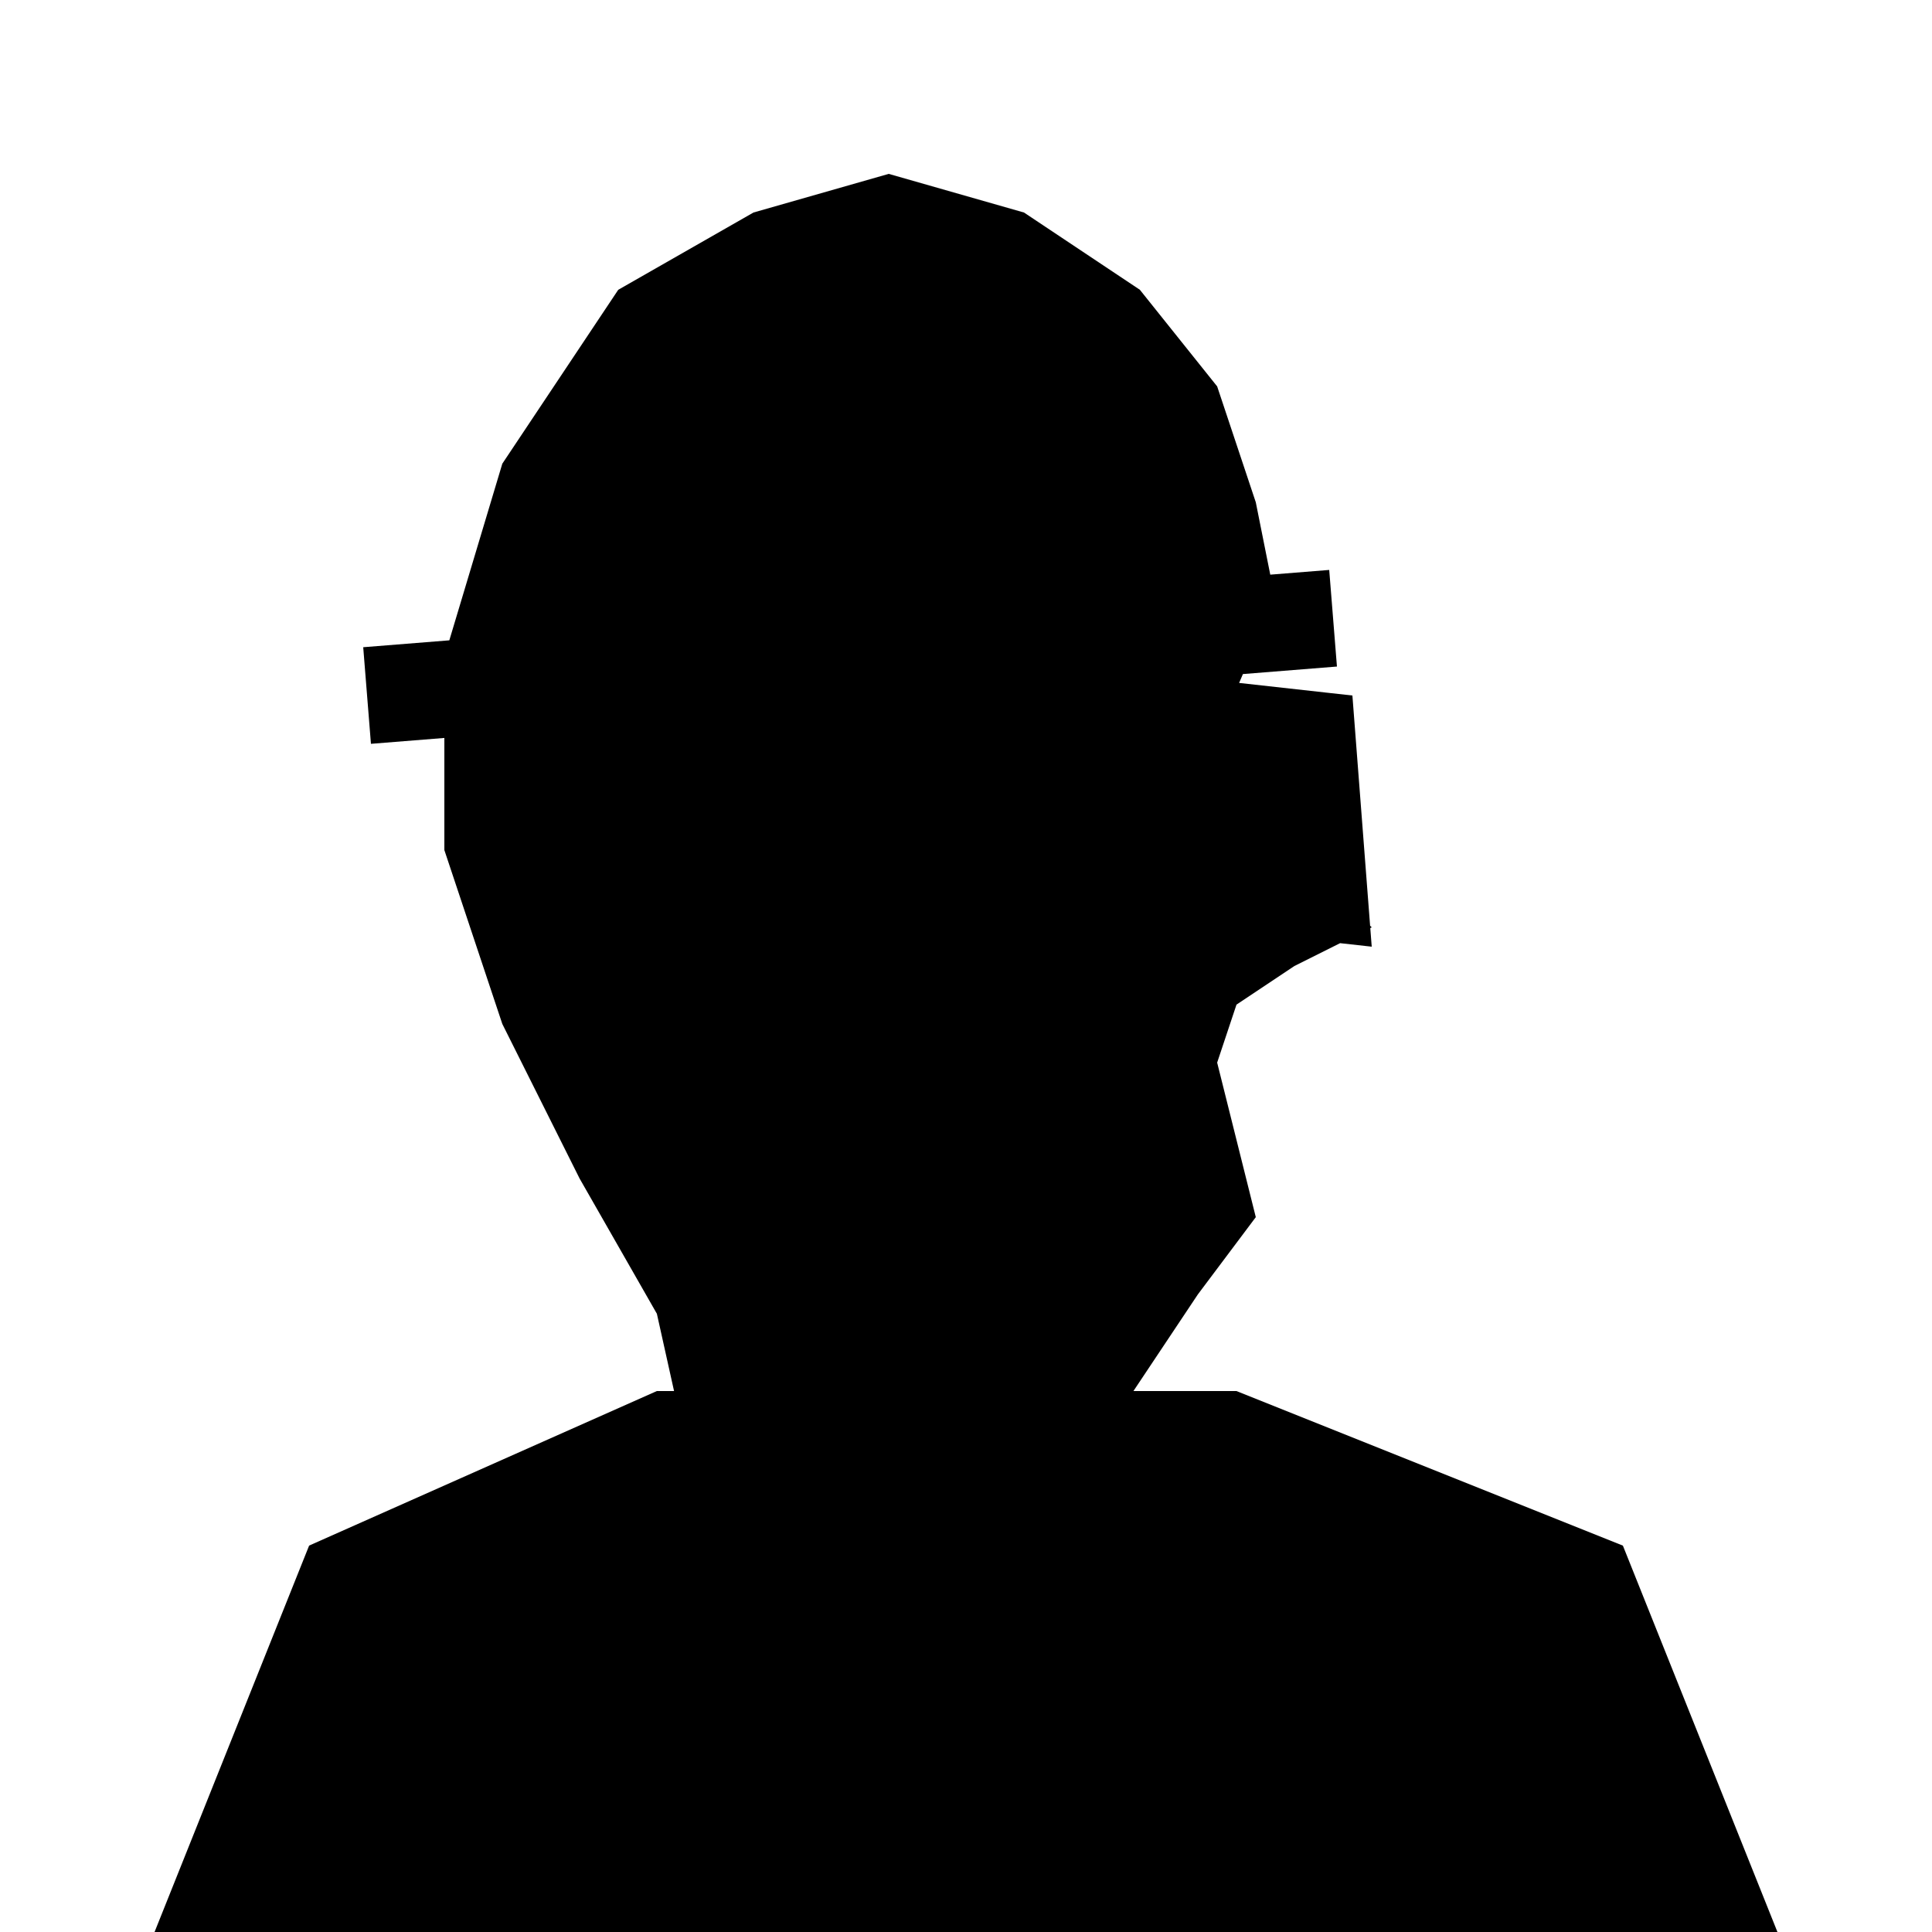
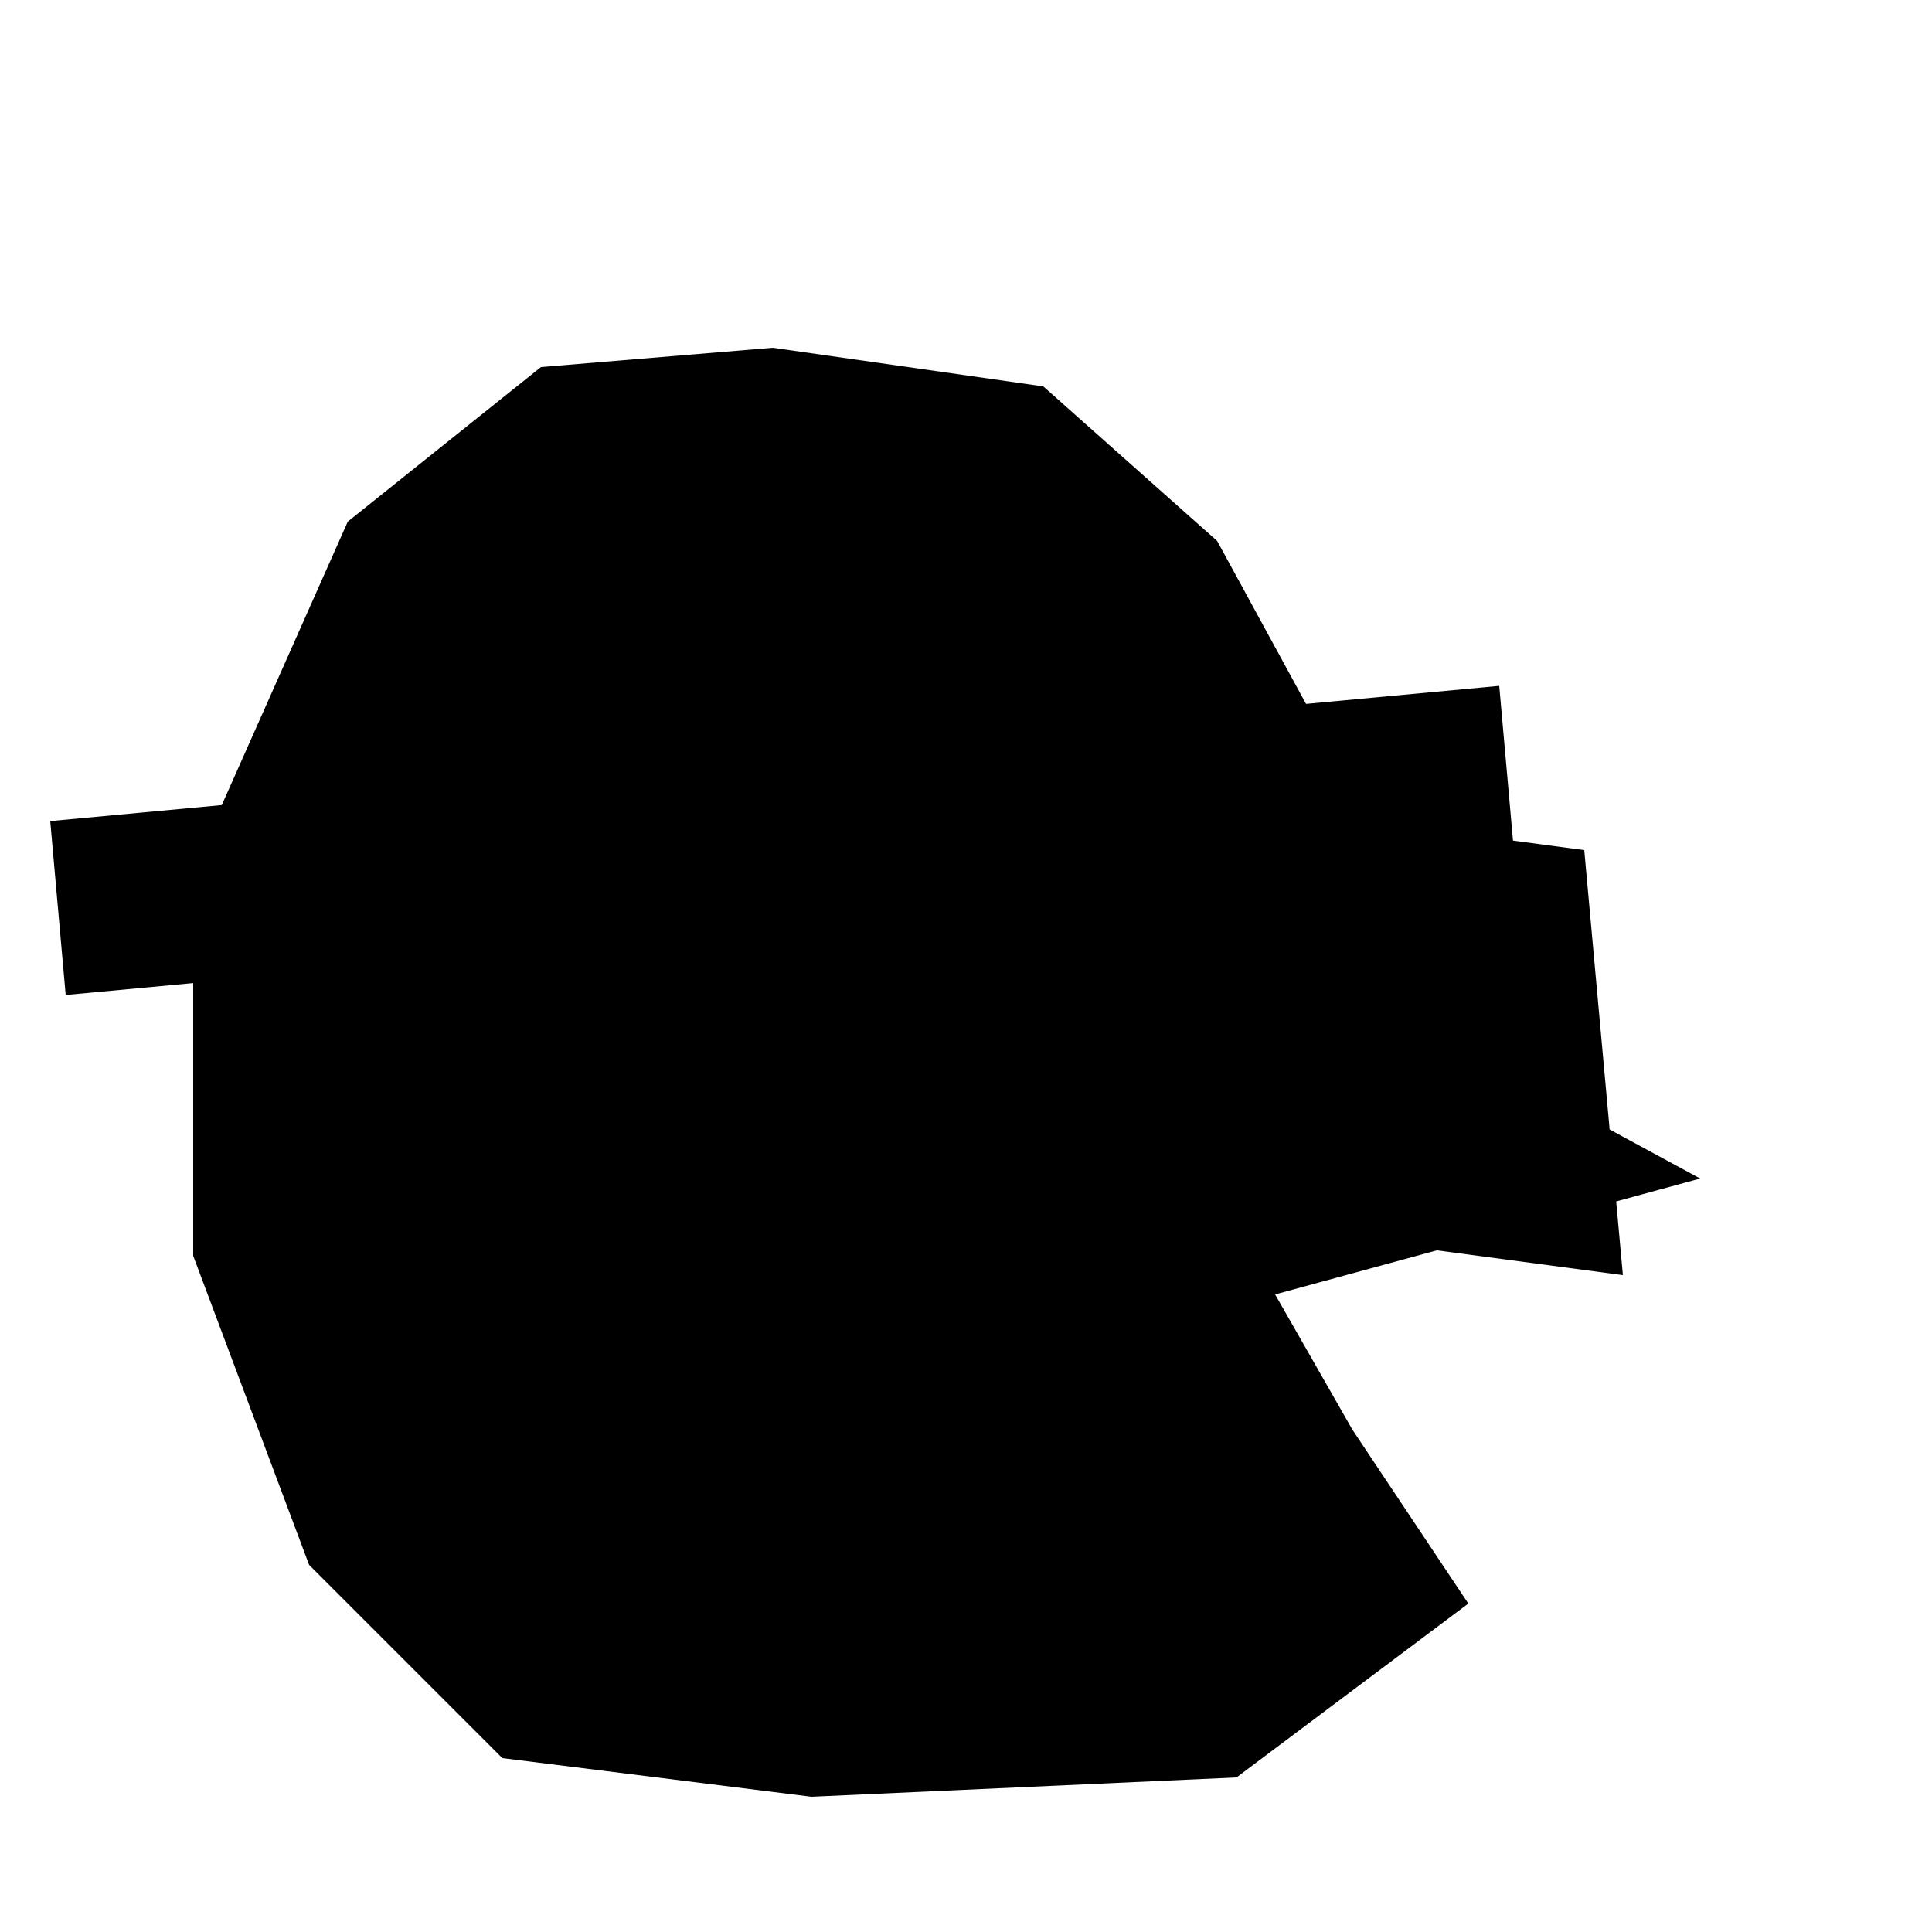
<svg xmlns="http://www.w3.org/2000/svg" viewBox="0 0 100 100" fill="currentColor">
-   <path d="M8 100L16 80L34 72L64 72L84 80L92 100ZM67.4 76.9L66.3 79.8L64.8 82.6L62.9 85L60.6 87.1L58 88.8L55.1 90L52.1 90.7L49 91L45.9 90.7L42.9 90L40 88.8L37.4 87.1L35.1 85L33.2 82.6L31.7 79.8L30.6 76.9L38.4 74.8L39 76.5L39.9 78.1L41 79.5L42.3 80.7L43.8 81.7L45.5 82.4L47.2 82.9L49 83L50.8 82.9L52.5 82.4L54.2 81.7L55.7 80.7L57 79.5L58.1 78.1L59 76.5L59.6 74.8ZM46 80L60 80L58 100L44 100ZM46 9L53 11L59 15L63 20L65 26L66 31L63 38L66 43L71 48L67 50L64 52L63 55L64 59L65 63L62 67L58 73L56 80L56 90L37 90L36 77L34 68L30 61L26 53L23 44L23 34L26 24L32 15L39 11ZM52 34L70 36L71 49L53 47ZM18.8 33.5L68.8 29.5L69.2 34.5L19.2 38.5Z" />
+   <path d="M40 18L54 20L63 28L69 39L64 48L88 61L66 67L70 74L76 83L64 92L42 93L26 91L16 81L10 65L10 45L18 27L28 19ZM52 40L82 44L84 66L54 62ZM2.6 42.5L77.6 35.5L78.4 44.5L3.4 51.5Z" />
</svg>
